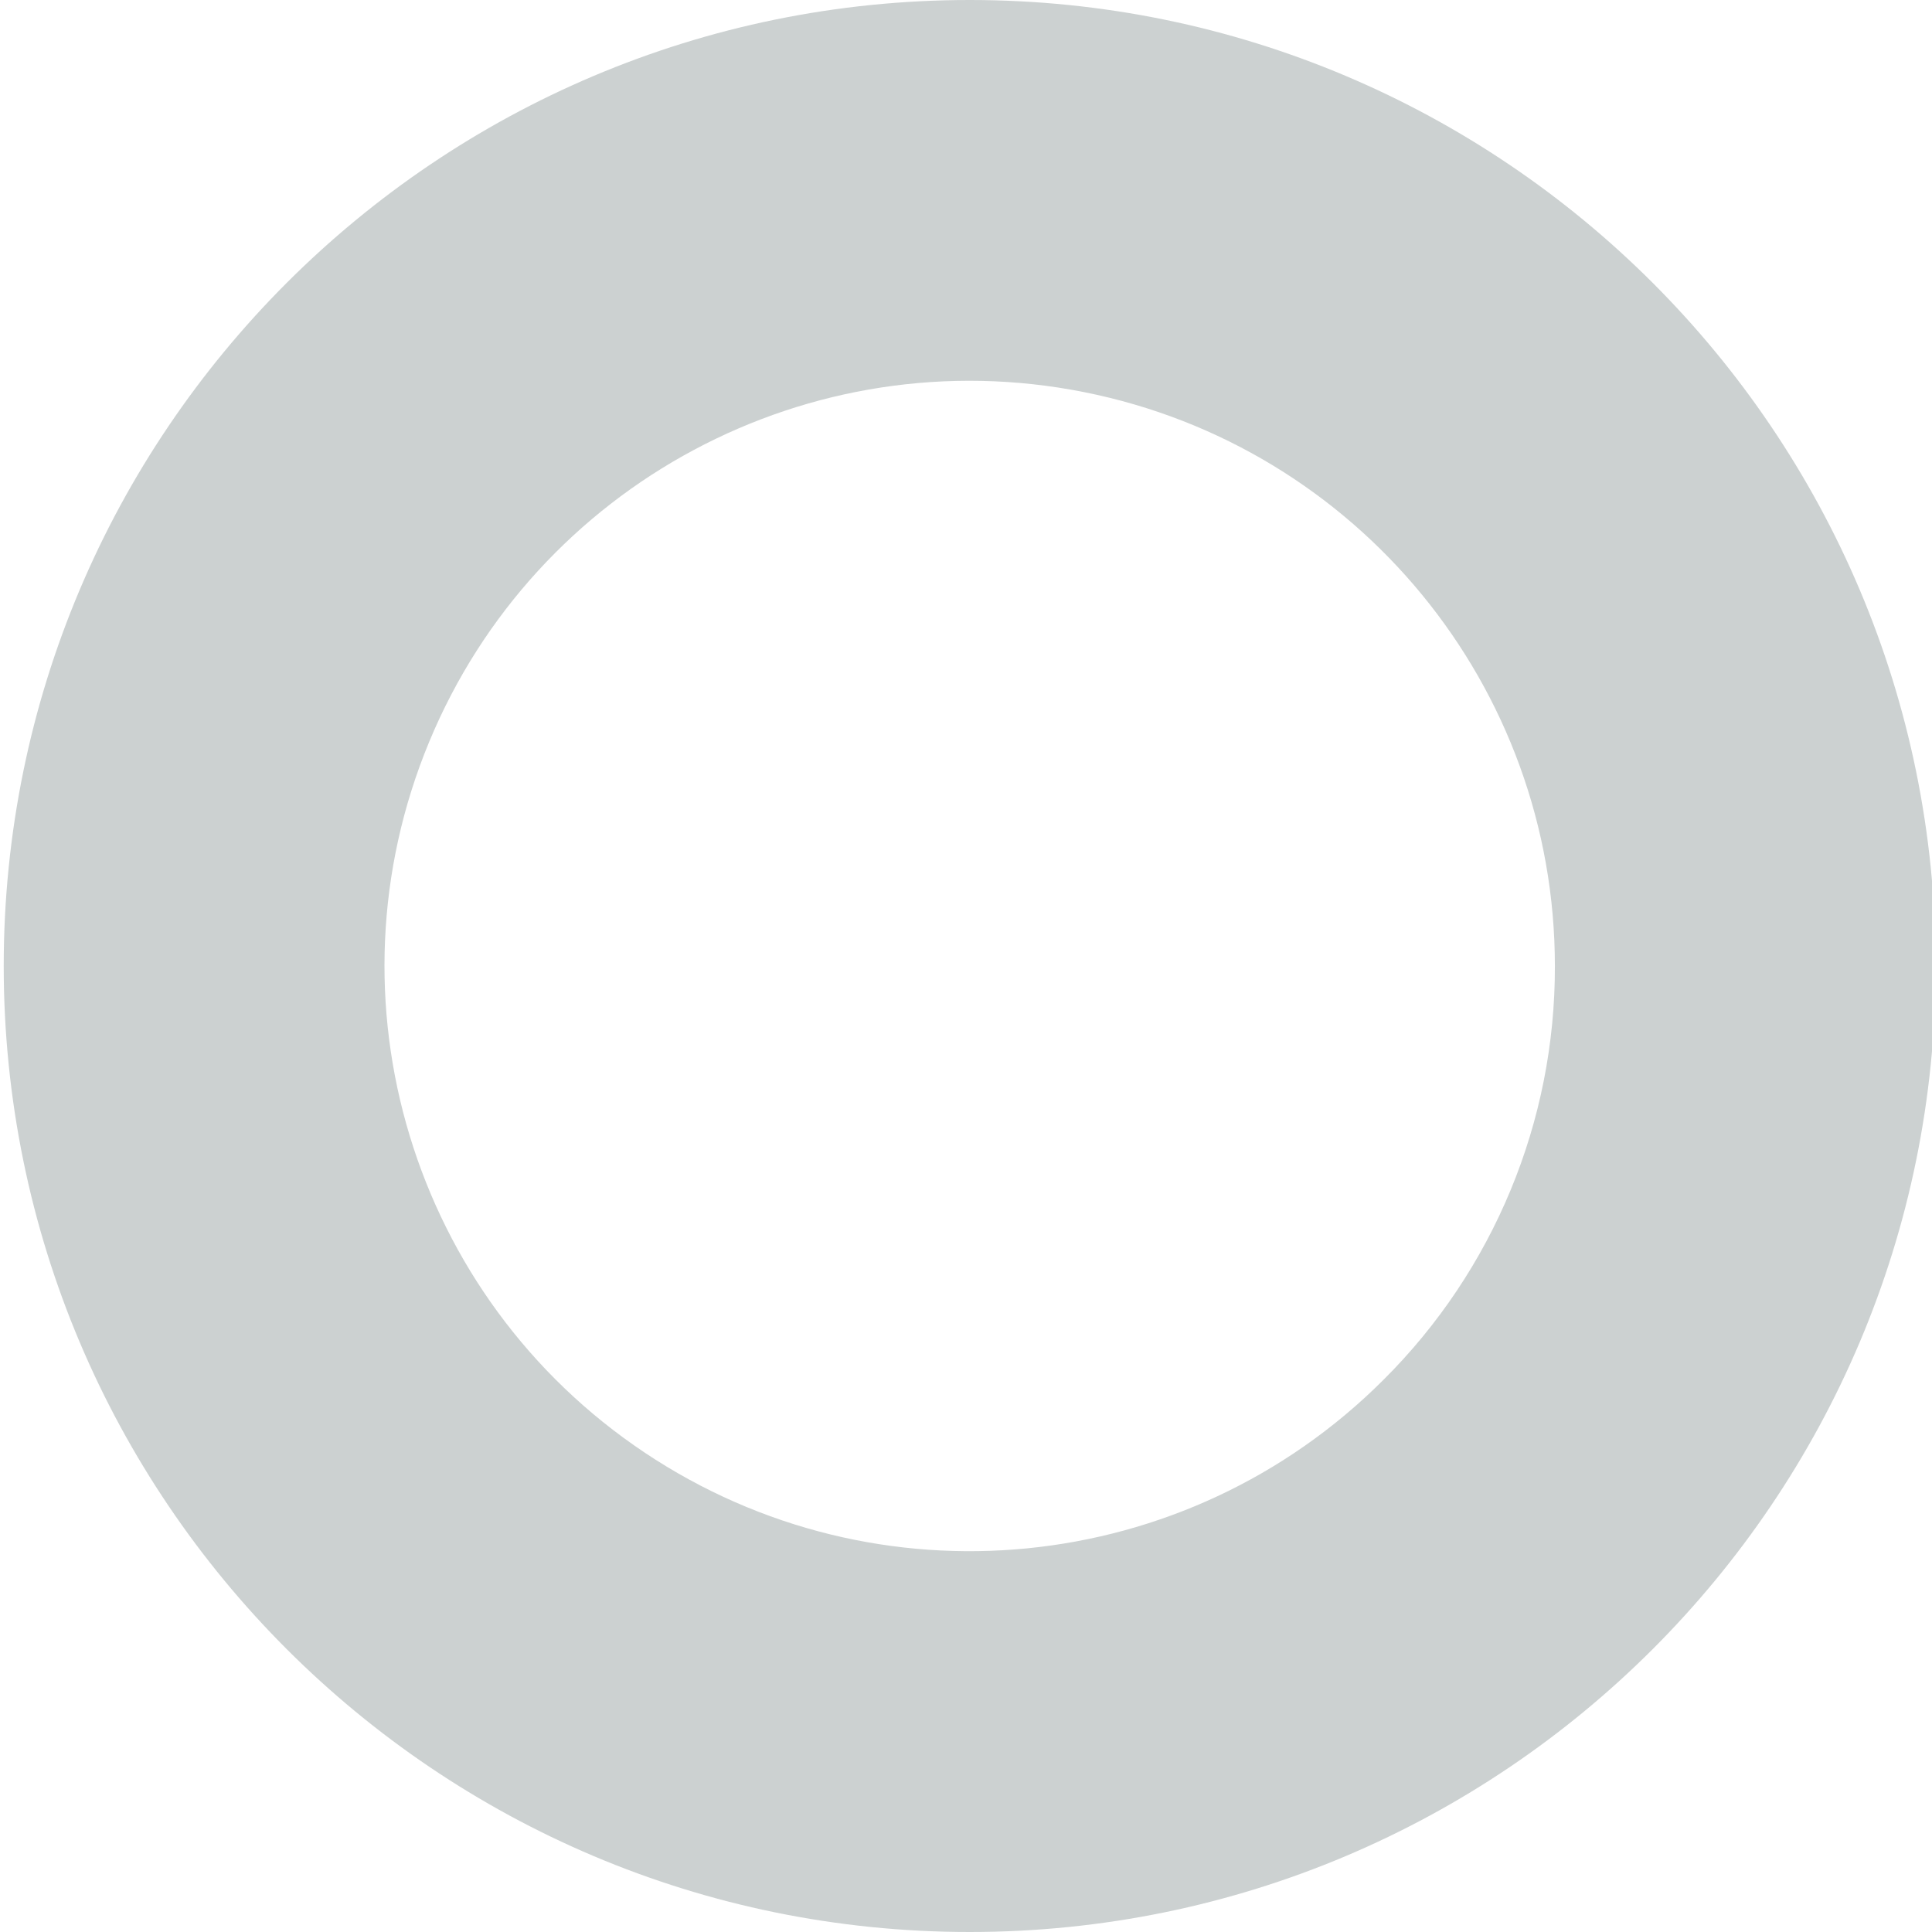
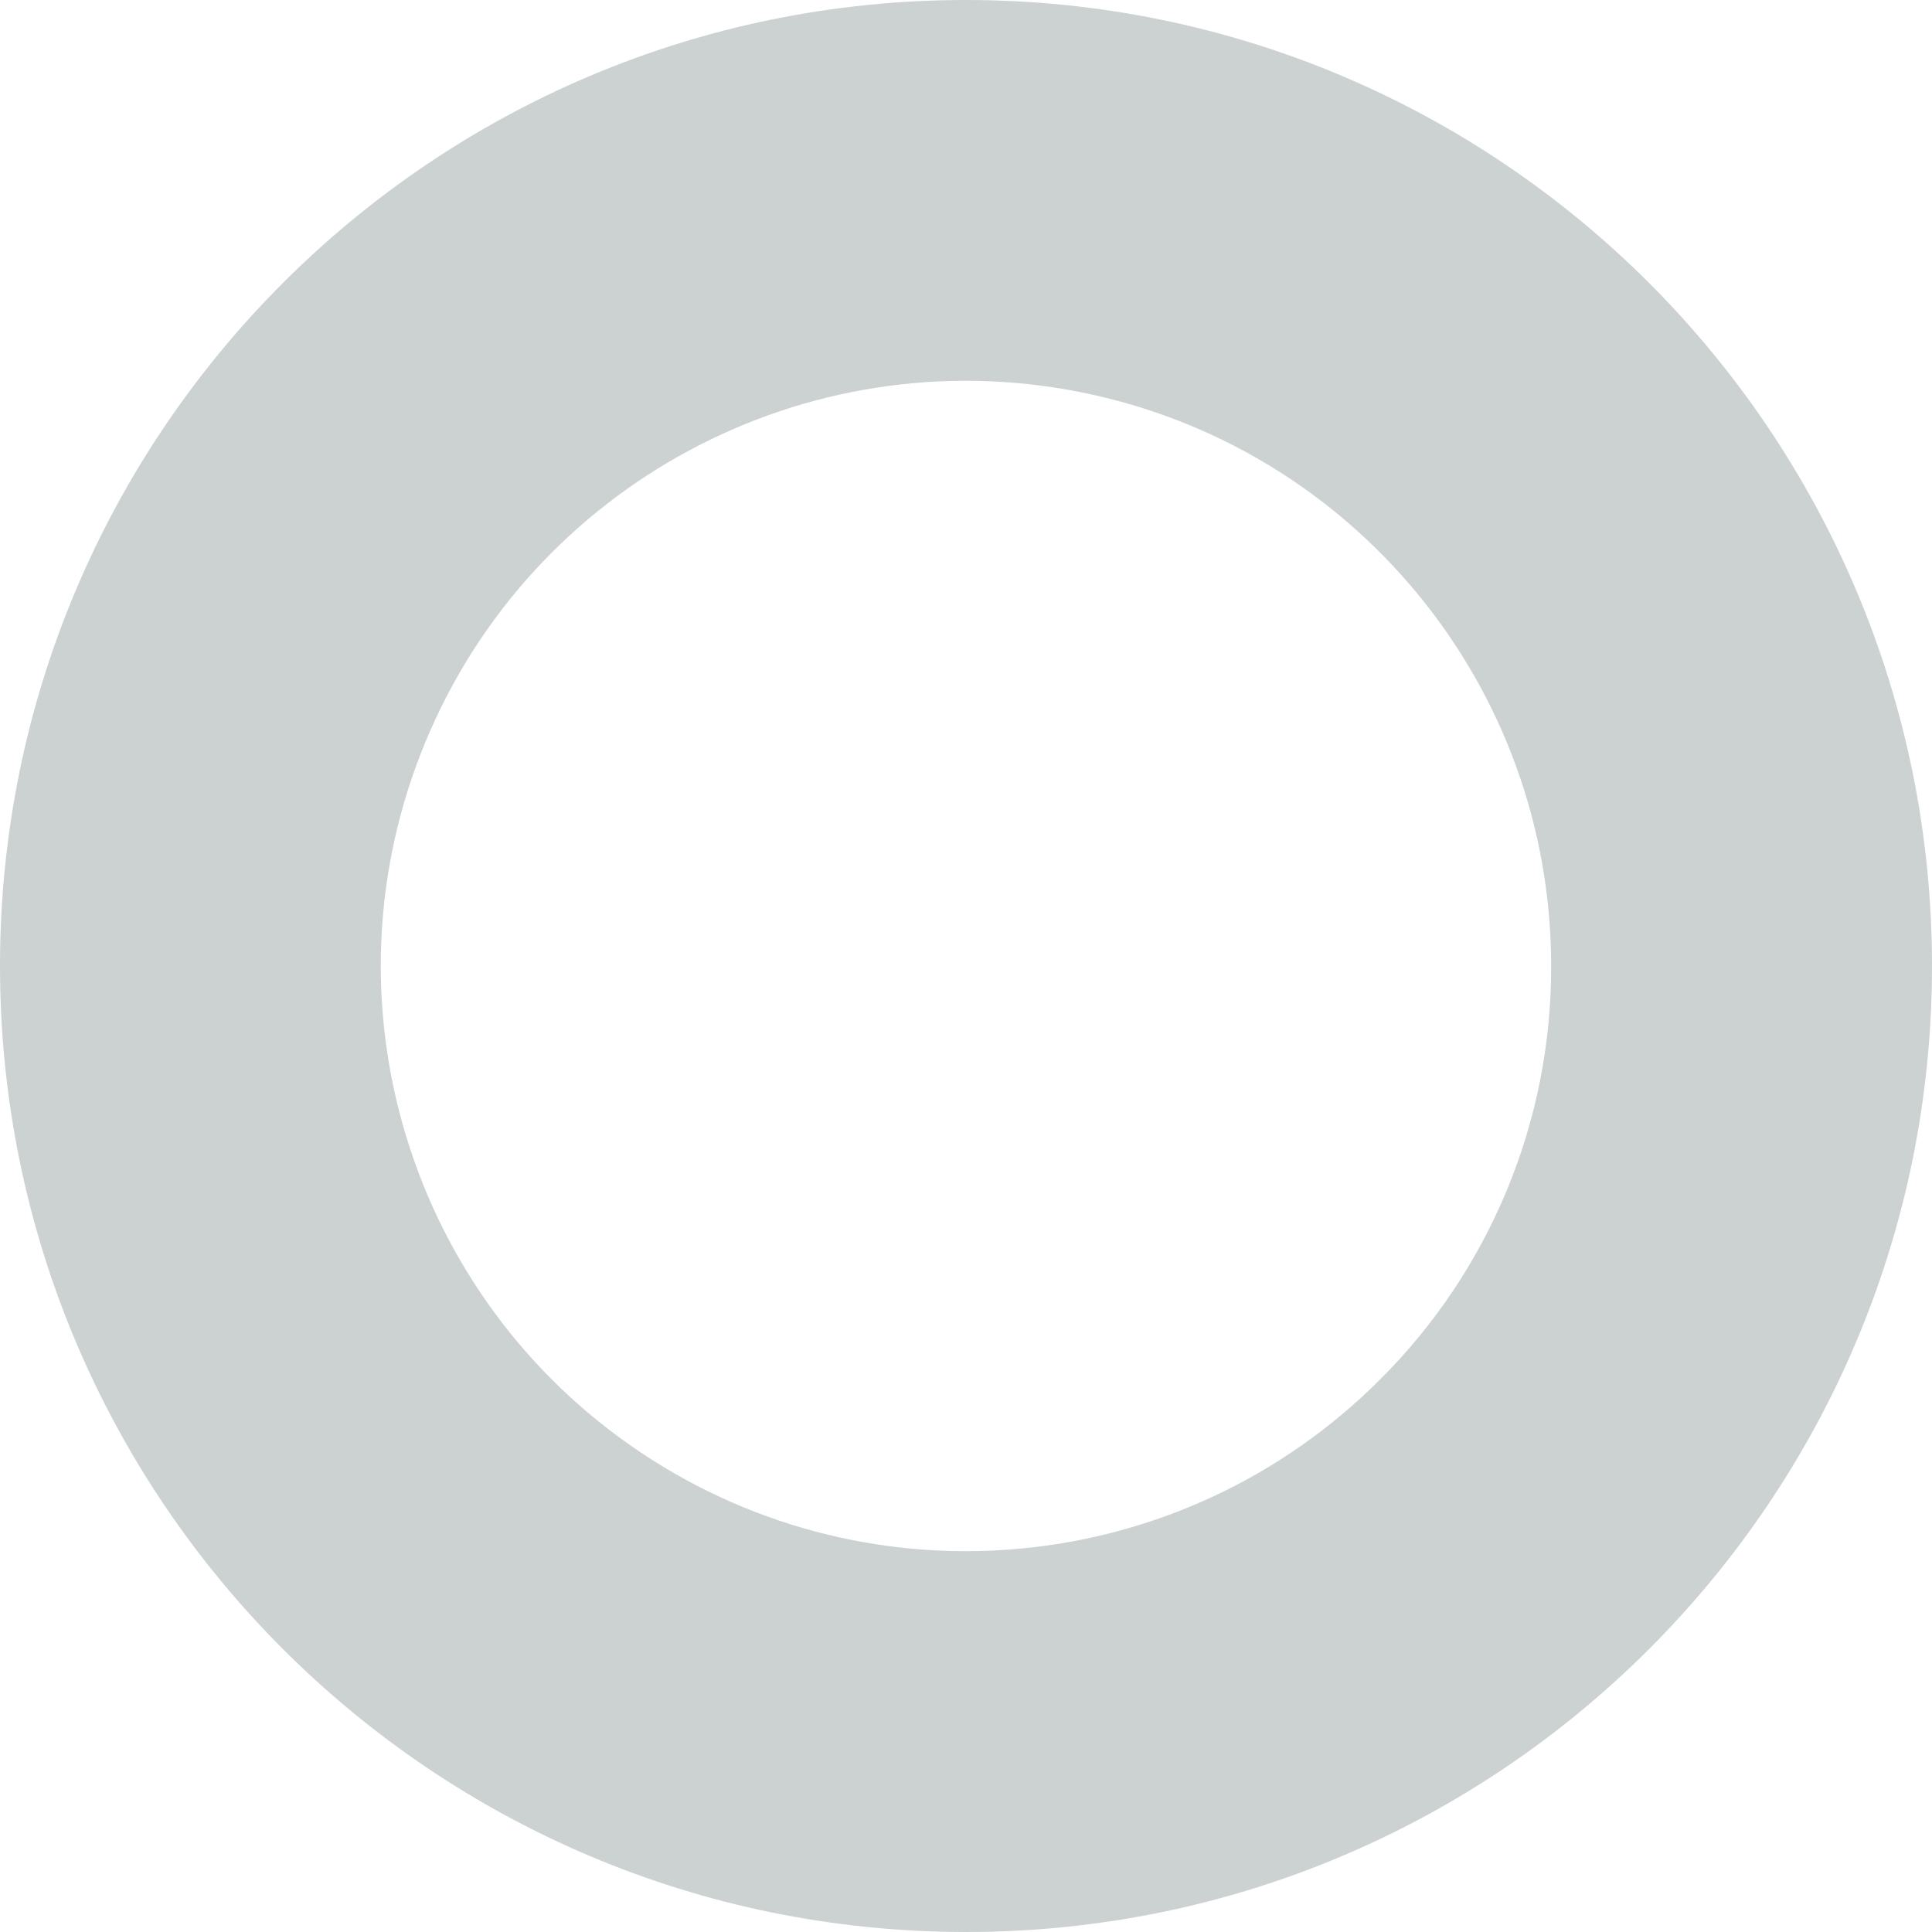
- <svg xmlns="http://www.w3.org/2000/svg" viewBox="-2 0 1040 1040">
+ <svg xmlns="http://www.w3.org/2000/svg" viewBox="0 0 1040 1040">
  <defs>
    <style>.cls-1{fill:#ccd1d1;}</style>
  </defs>
  <g id="Layer_2" data-name="Layer 2">
    <g id="Layer_1-2" data-name="Layer 1">
      <path class="cls-1" d="M520,0C232.81,0,0,232.81,0,520s232.81,520,520,520,520-232.81,520-520S807.19,0,520,0ZM742.74,742.74A315,315,0,1,1,835,520,313,313,0,0,1,742.74,742.74Z" />
    </g>
  </g>
</svg>
